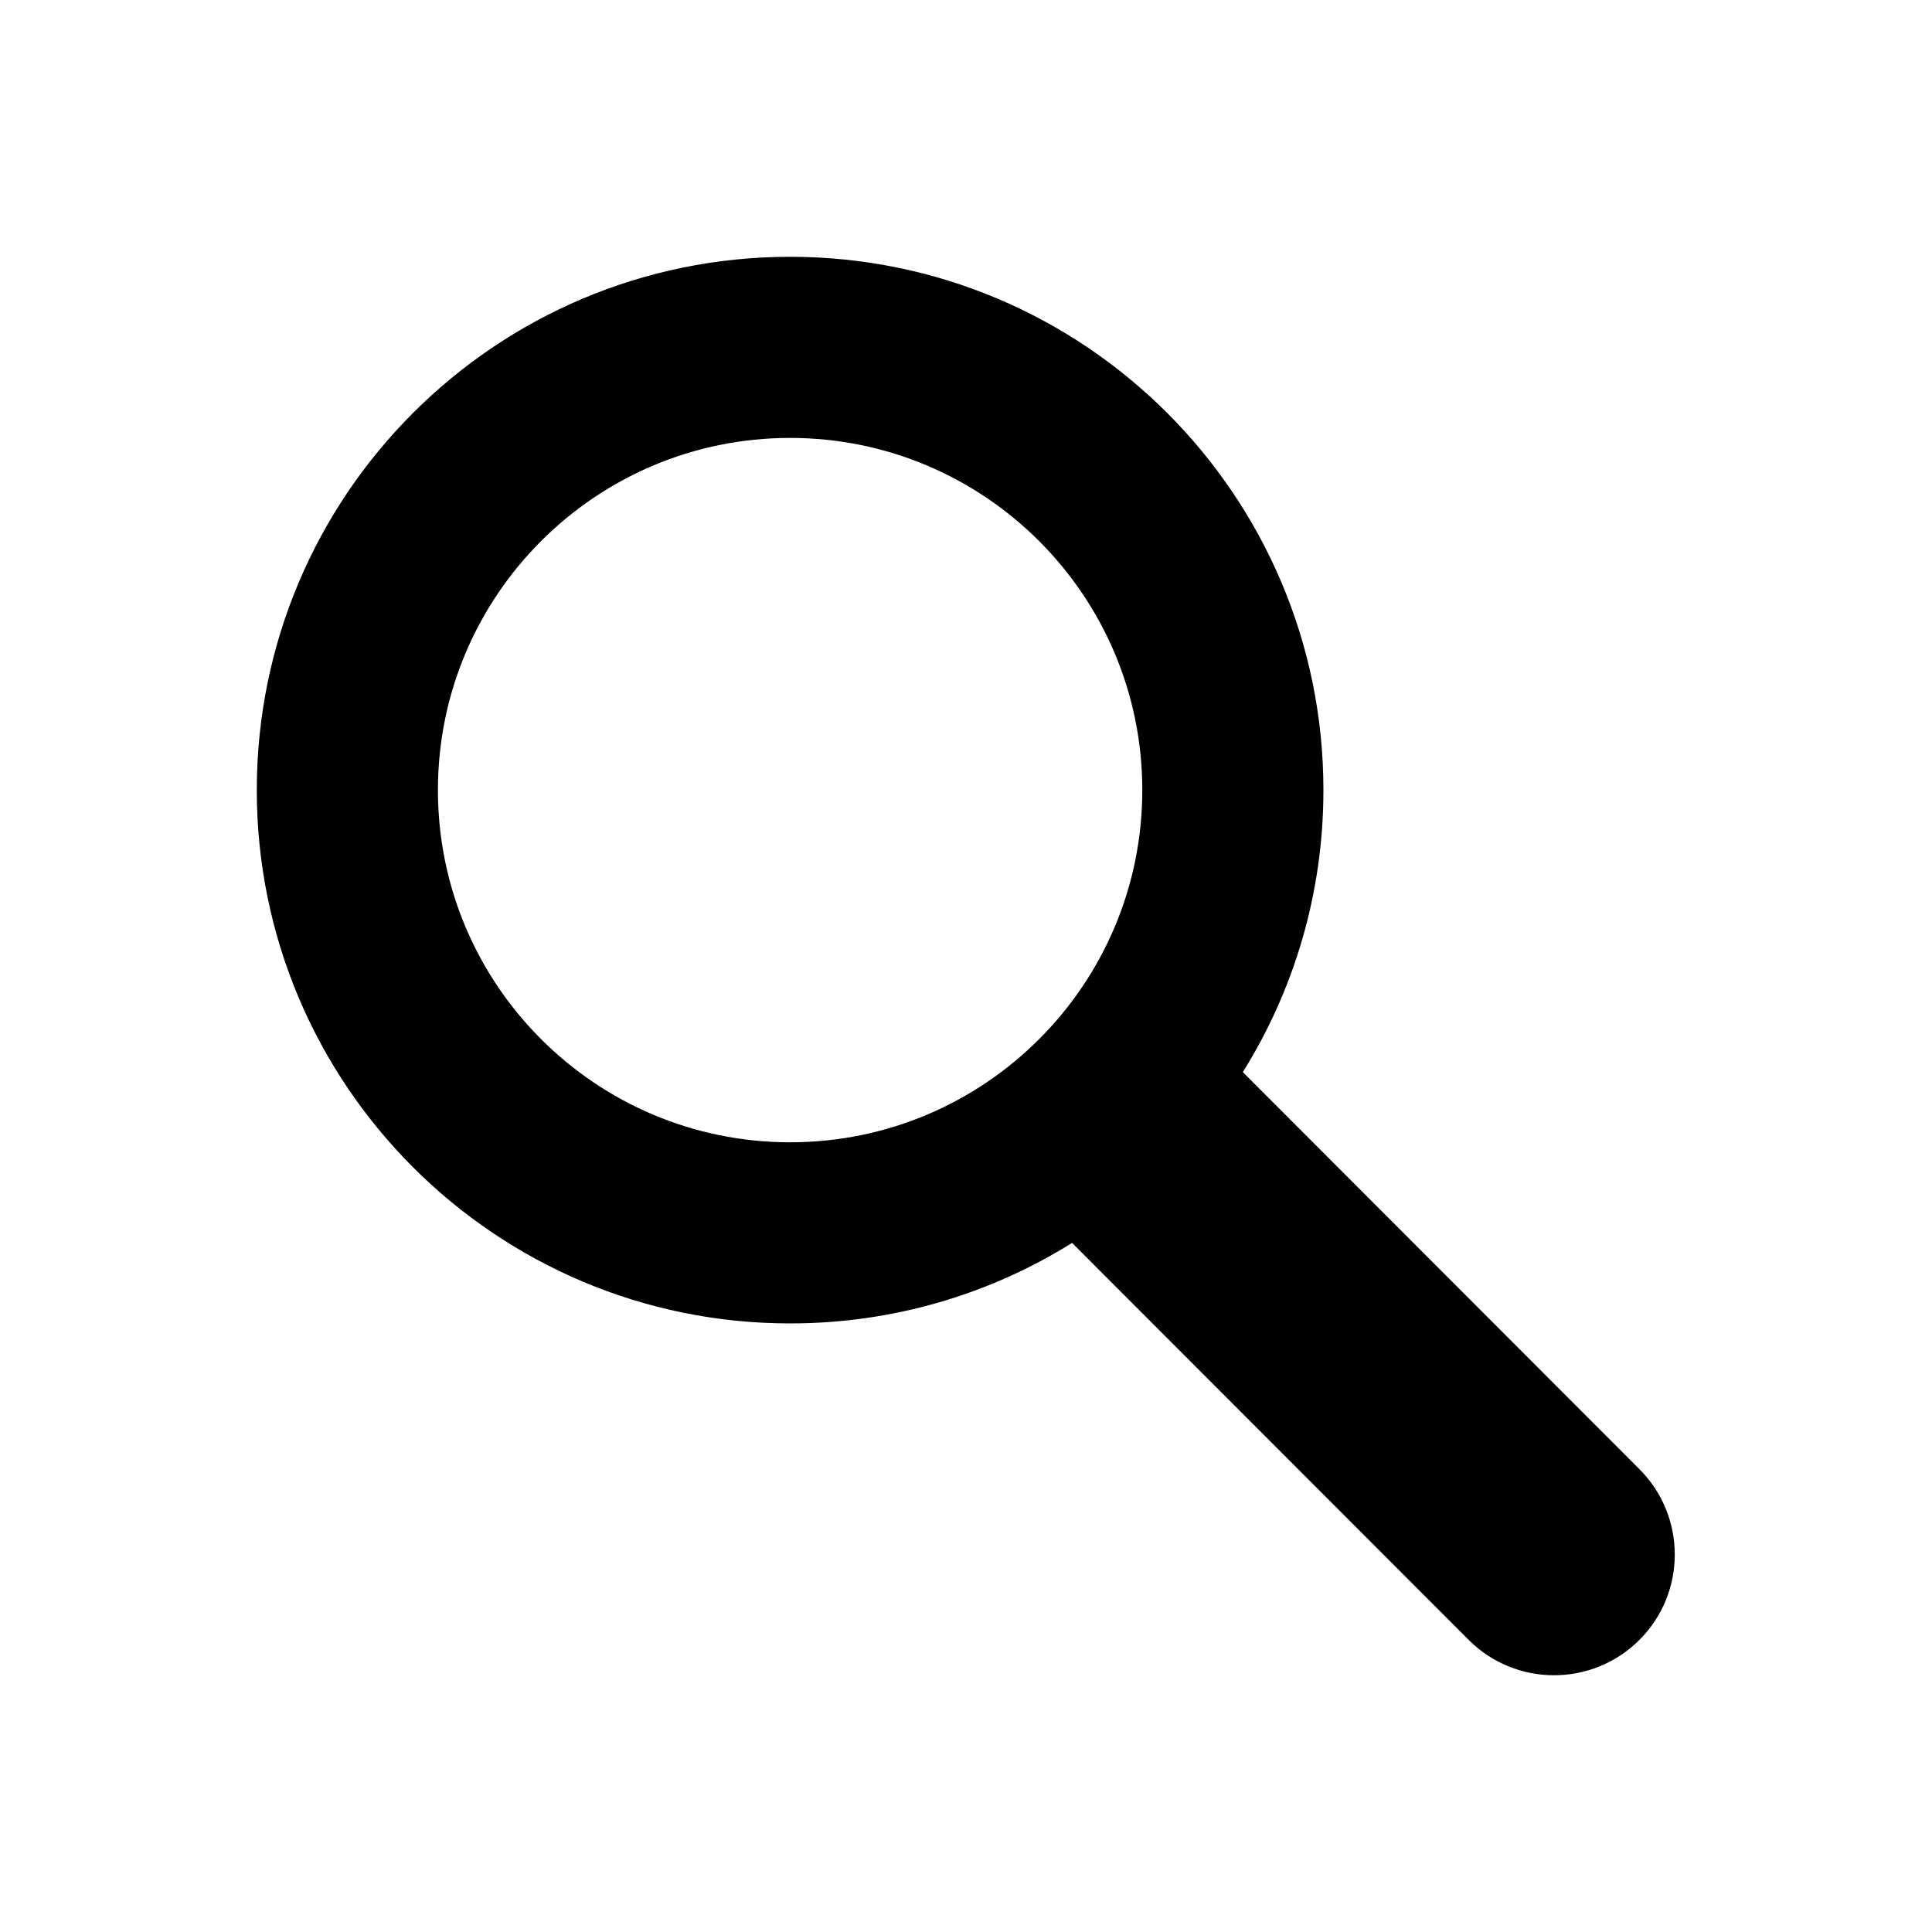
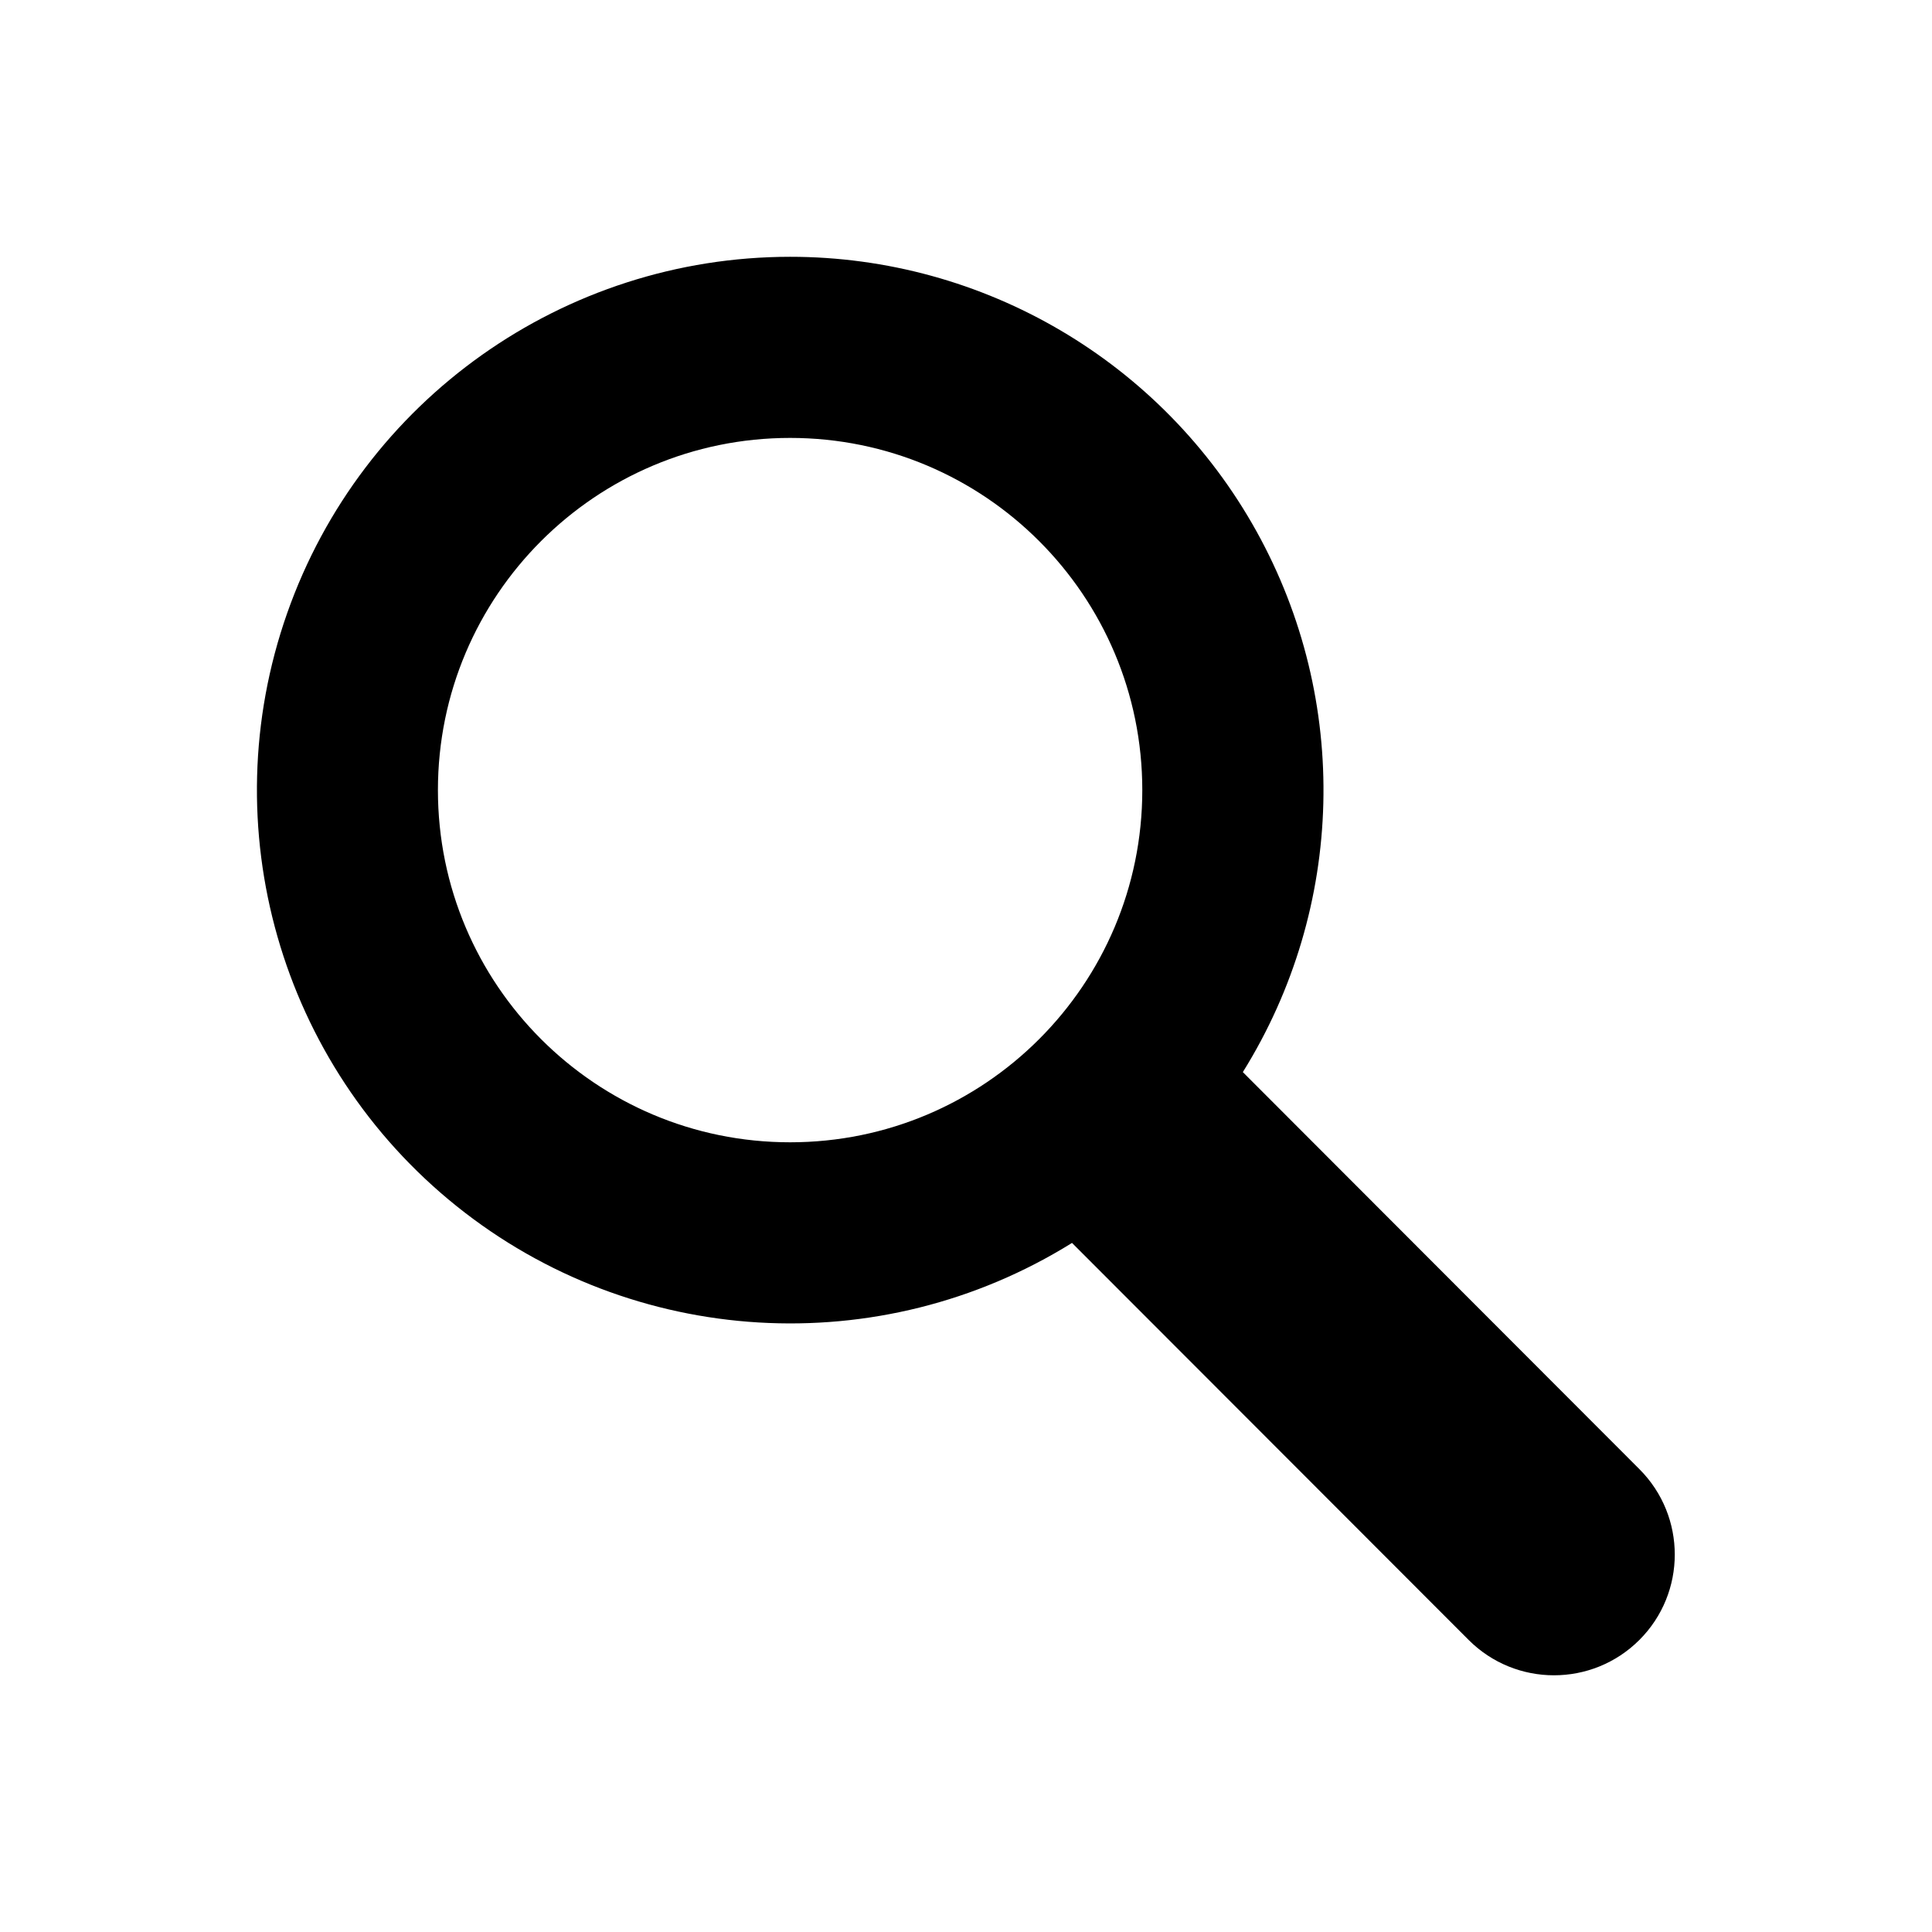
- <svg xmlns="http://www.w3.org/2000/svg" width="24" height="24" viewBox="0 0 24 24">
-   <path d="M9.815 3.19c3.659 0 6.625 2.966 6.625 6.625 0 1.286-.367 2.487-1.001 3.503l4.927 4.933c.585.586.585 1.536-.001 2.121-.586.585-1.536.585-2.121-.001l-4.926-4.931C12.301 16.074 11.101 16.44 9.815 16.44c-3.659 0-6.625-2.966-6.625-6.625S6.156 3.19 9.815 3.19zm0 2.25c-2.416 0-4.375 1.959-4.375 4.375s1.959 4.375 4.375 4.375 4.375-1.959 4.375-4.375S12.231 5.44 9.815 5.44z" />
+ <svg xmlns="http://www.w3.org/2000/svg" width="24" height="24">
+   <path d="M9.815 3.19a6.625 6.625 0 015.624 10.128l4.927 4.933a1.5 1.5 0 11-2.123 2.12l-4.926-4.931A6.625 6.625 0 119.815 3.19zm0 2.25a4.375 4.375 0 100 8.75 4.375 4.375 0 000-8.75z" />
</svg>
